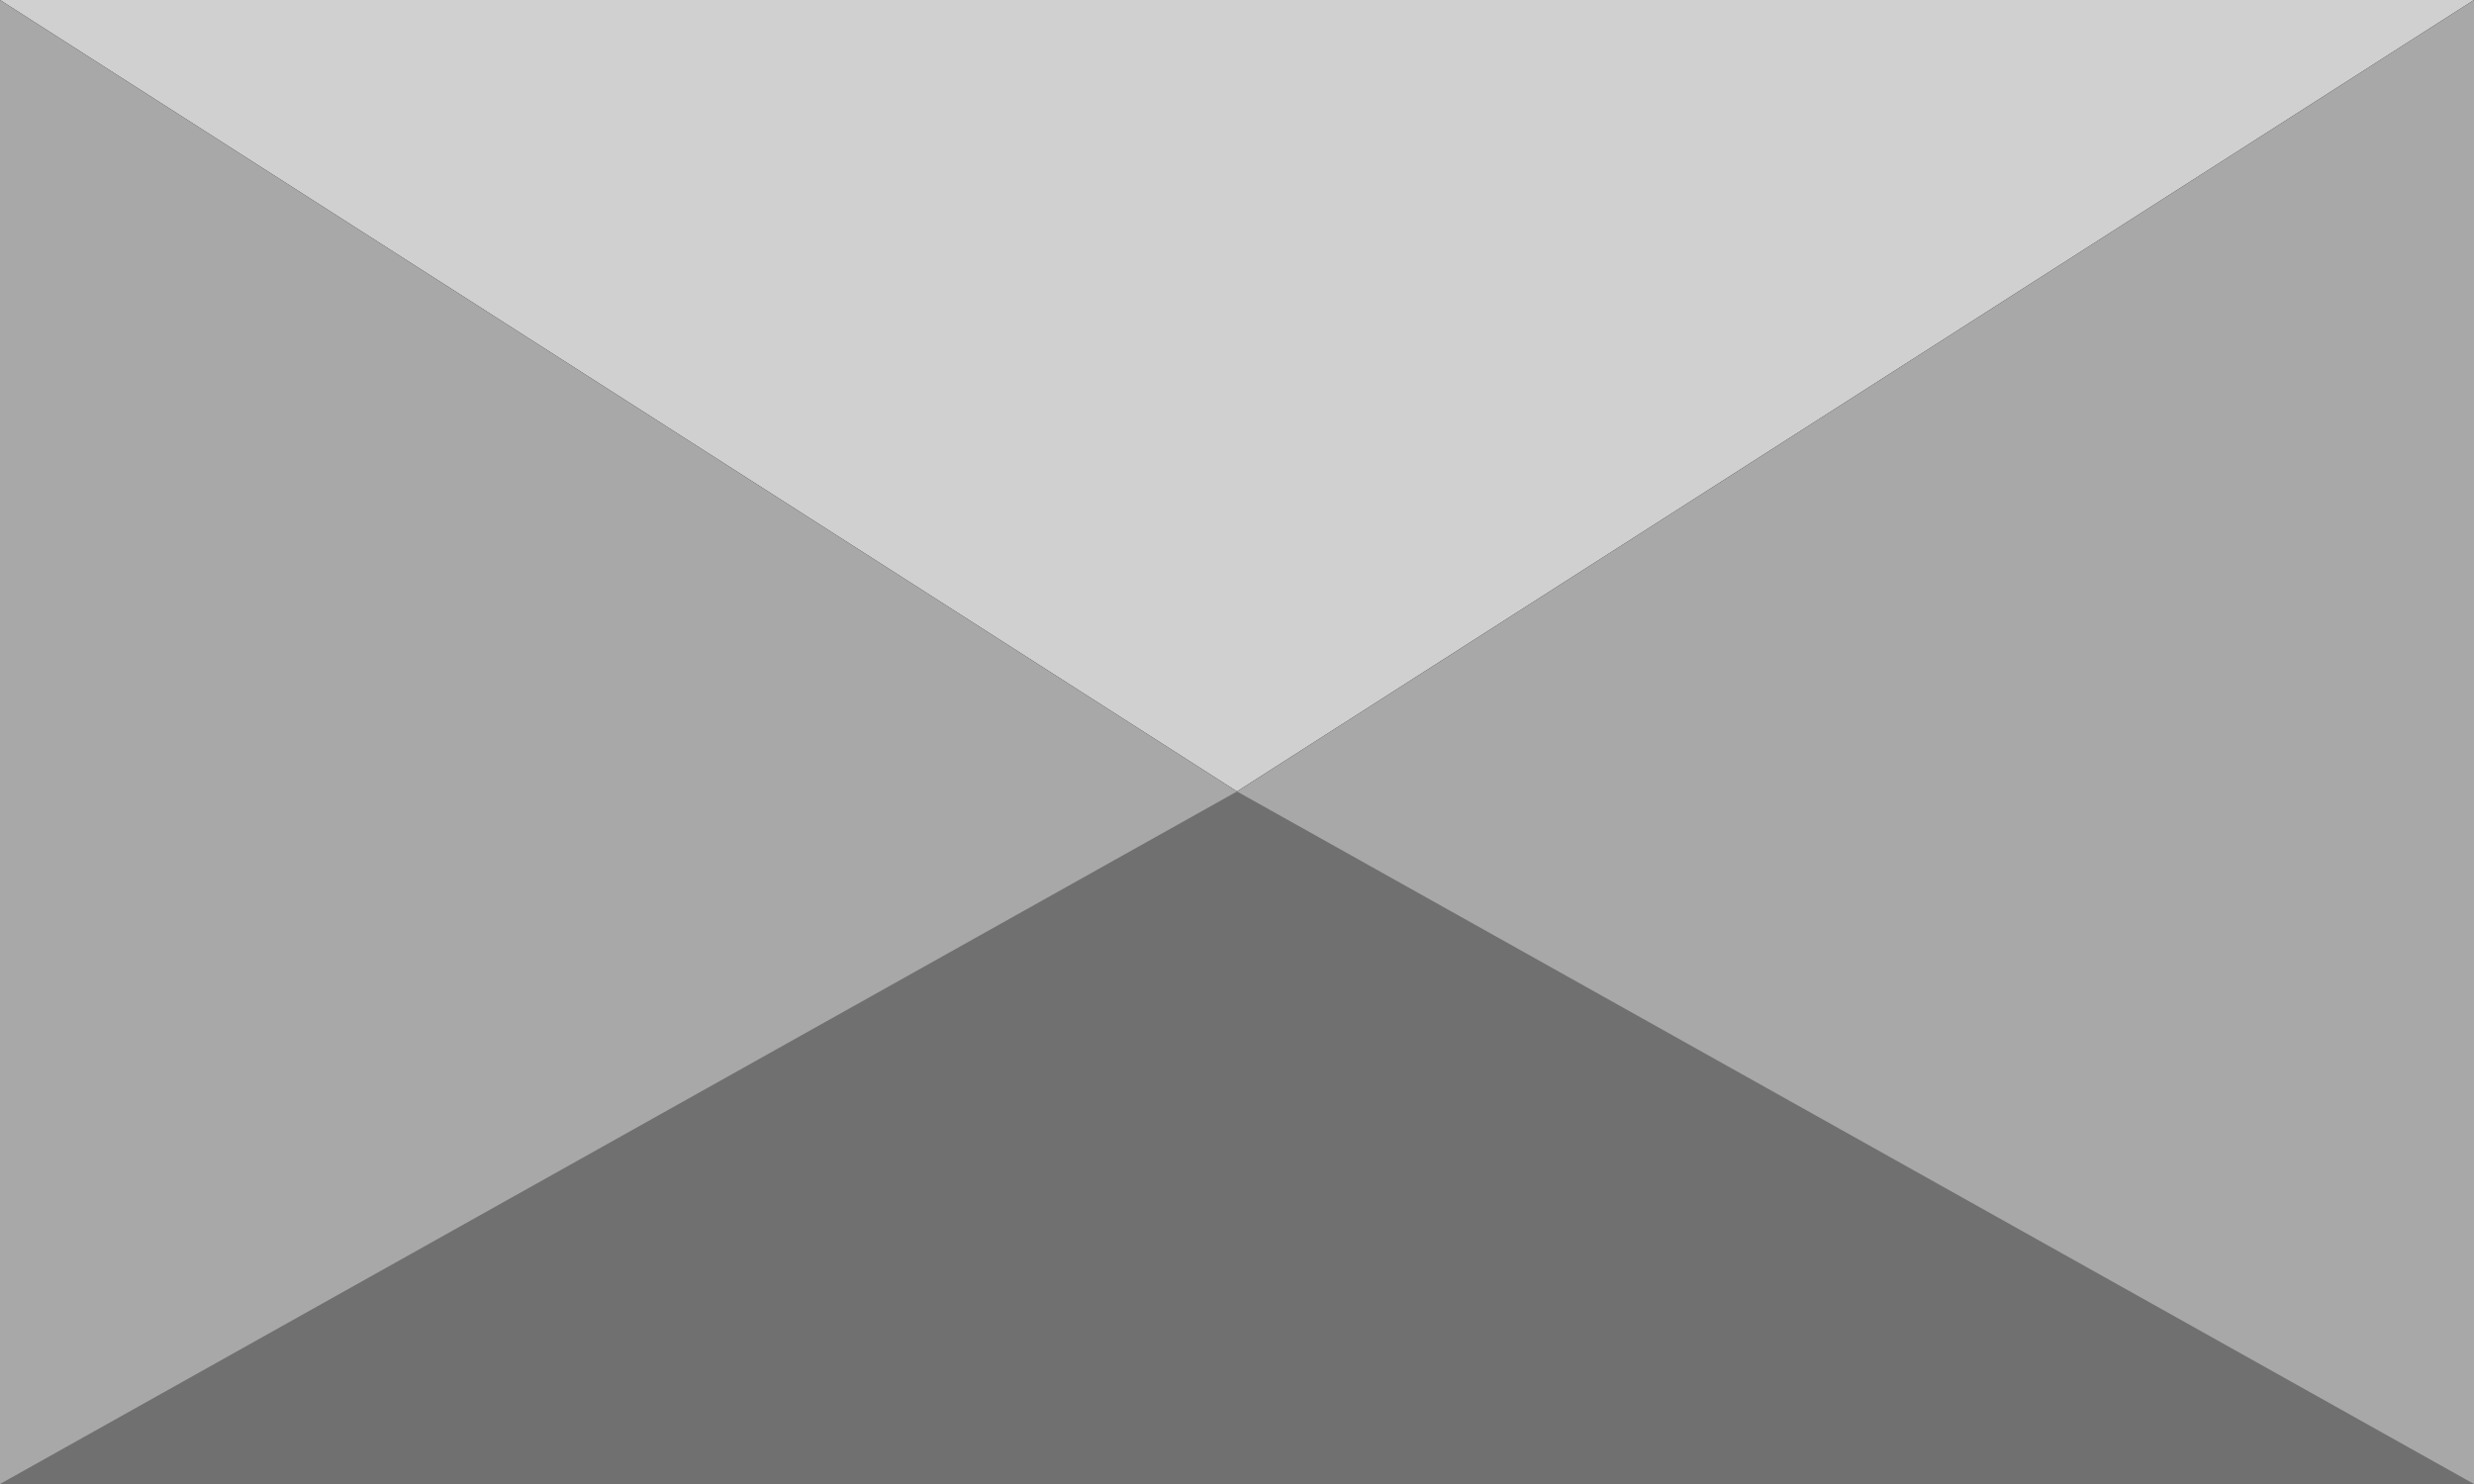
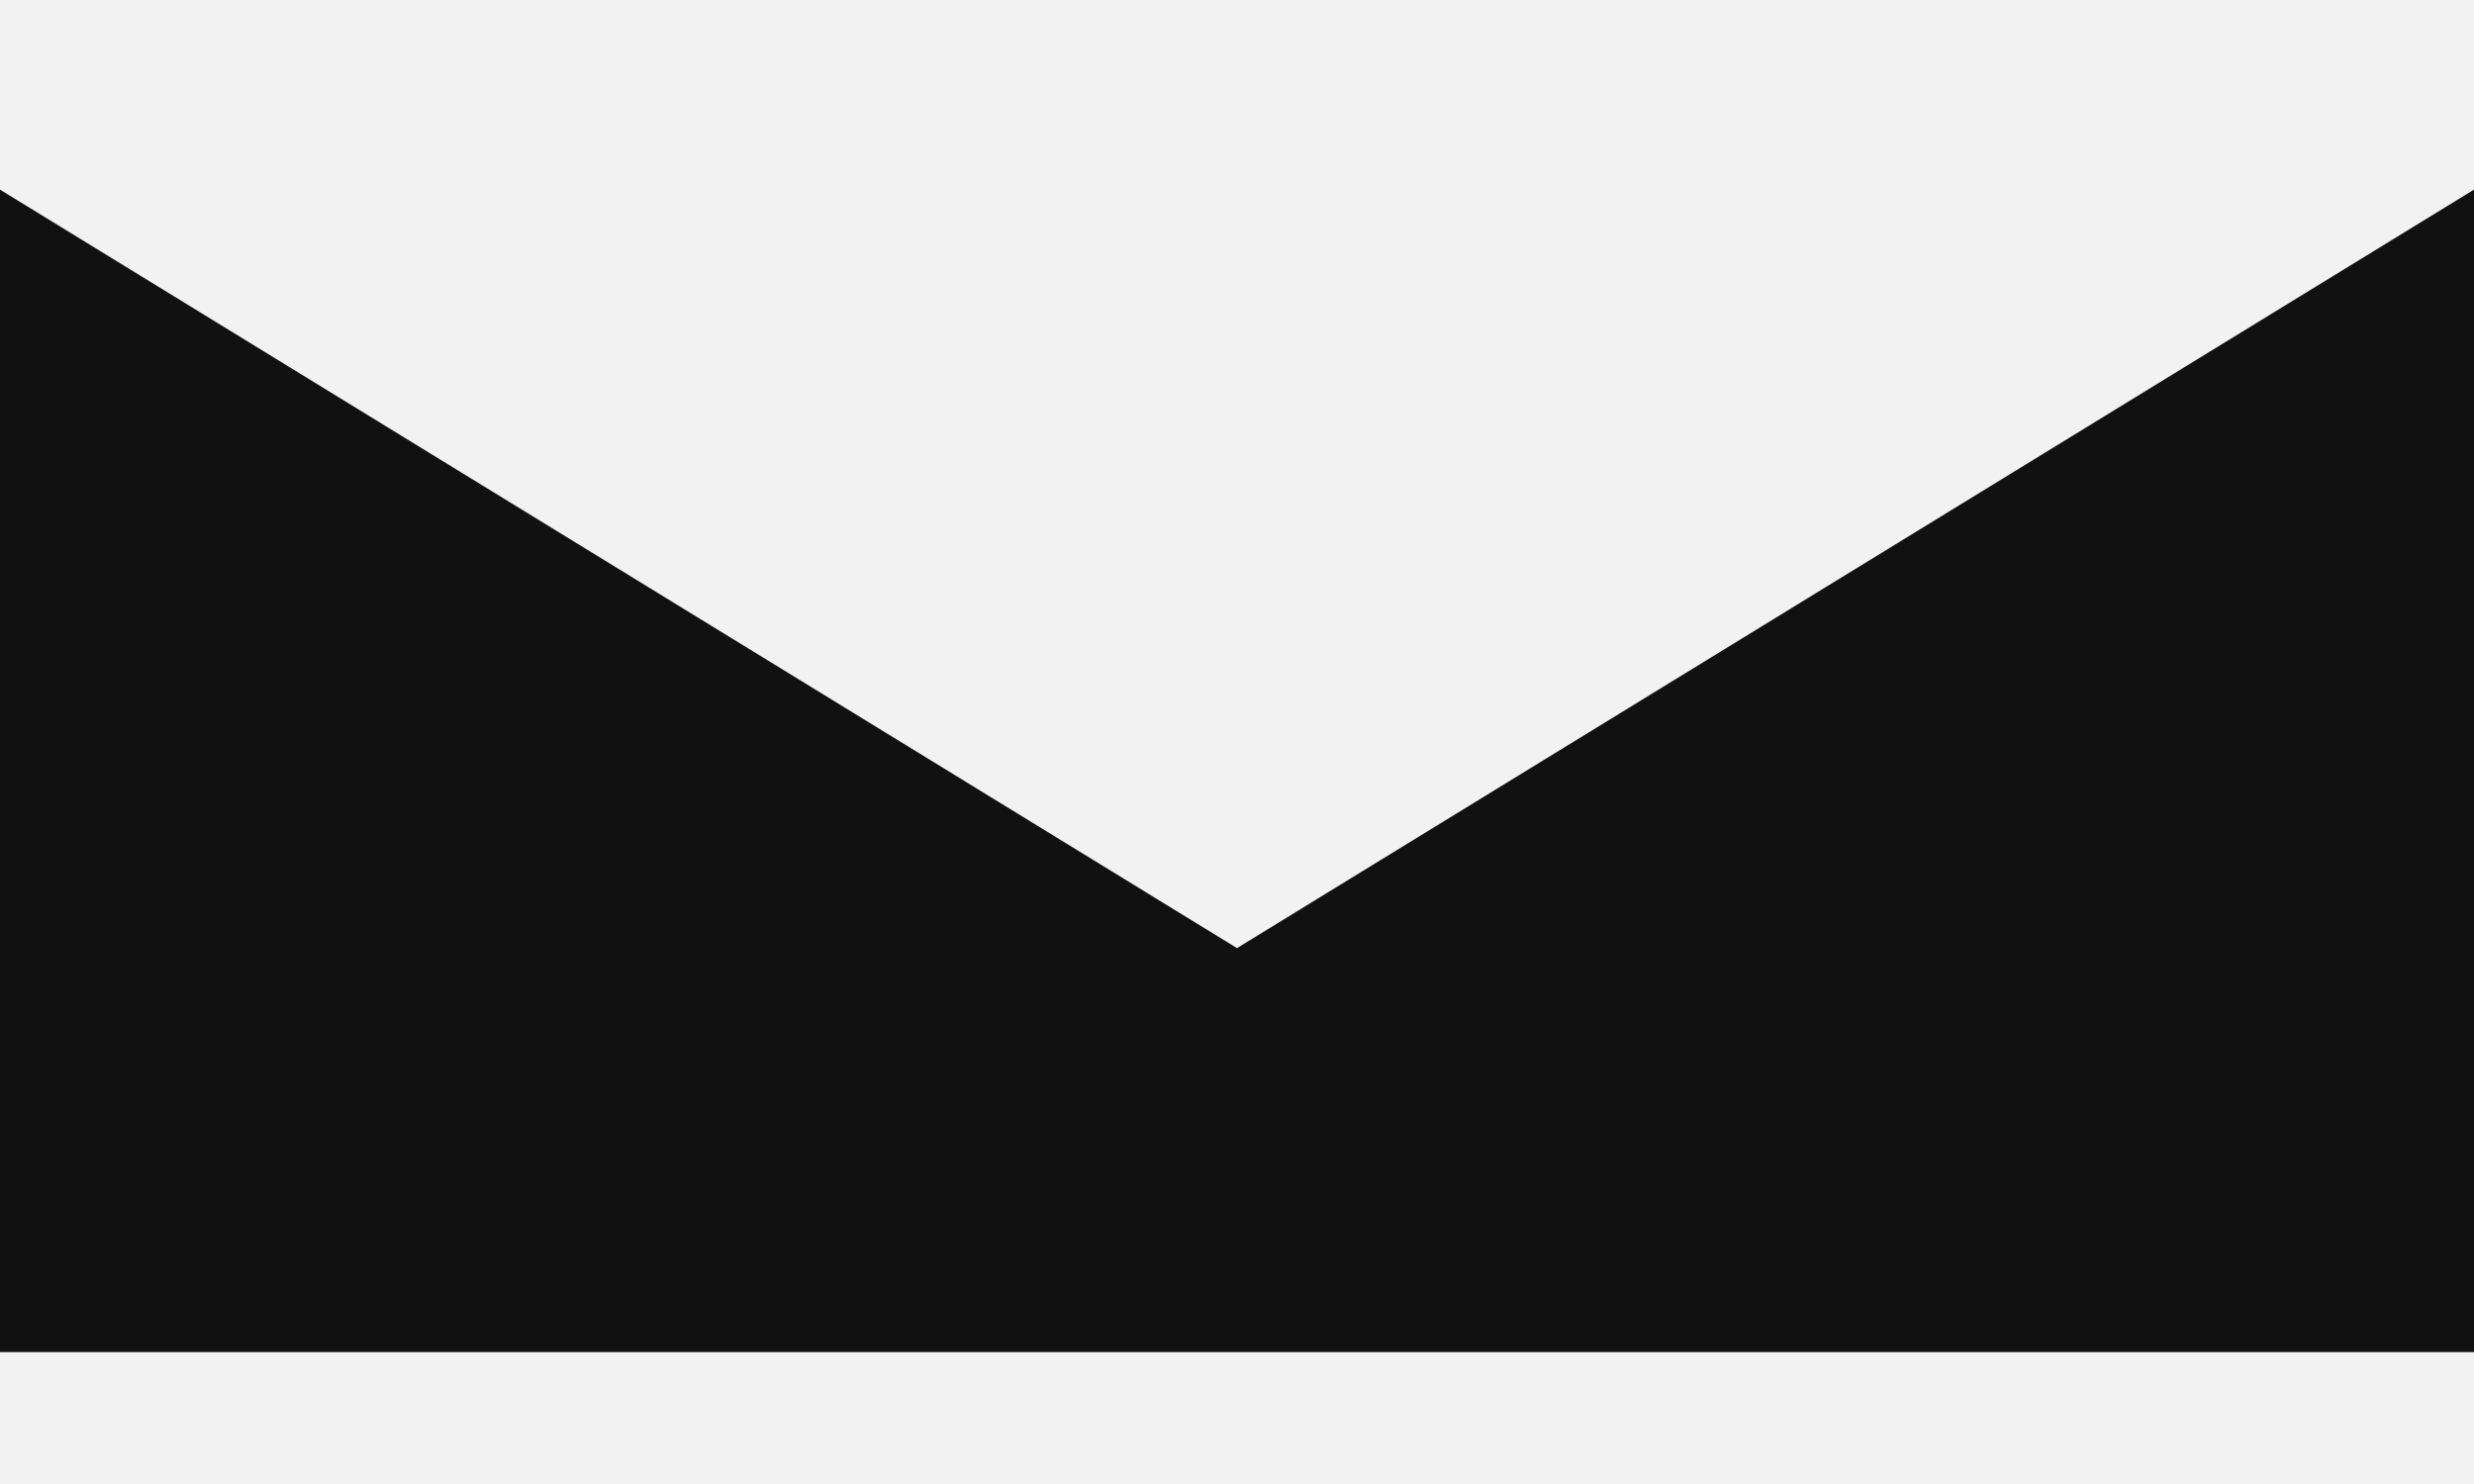
<svg xmlns="http://www.w3.org/2000/svg" viewBox="0 0 15 9" width="15" height="9" aria-hidden="true" focusable="false">
-   <rect width="15" height="9" fill="#1c1c1c" />
-   <path fill="#d0d0d0" d="M0 0h15L7.5 4.8 0 0z" />
-   <path fill="#a8a8a8" d="M0 0v9h15V0L7.5 4.8 0 0z" />
-   <path fill="#1c1c1c" fill-opacity=".4" d="M0 9 7.5 4.8 15 9H0z" />
+   <rect width="15" height="9" fill="#111" />
+   <path fill="#f2f2f2" d="M0 0v9h15V0H0zm0 1.15 7.5 4.6L15 1.15V8.2H0V1.15z" />
+   <path fill="#f2f2f2" d="M0 0h15L7.5 4.55 0 0z" />
</svg>
